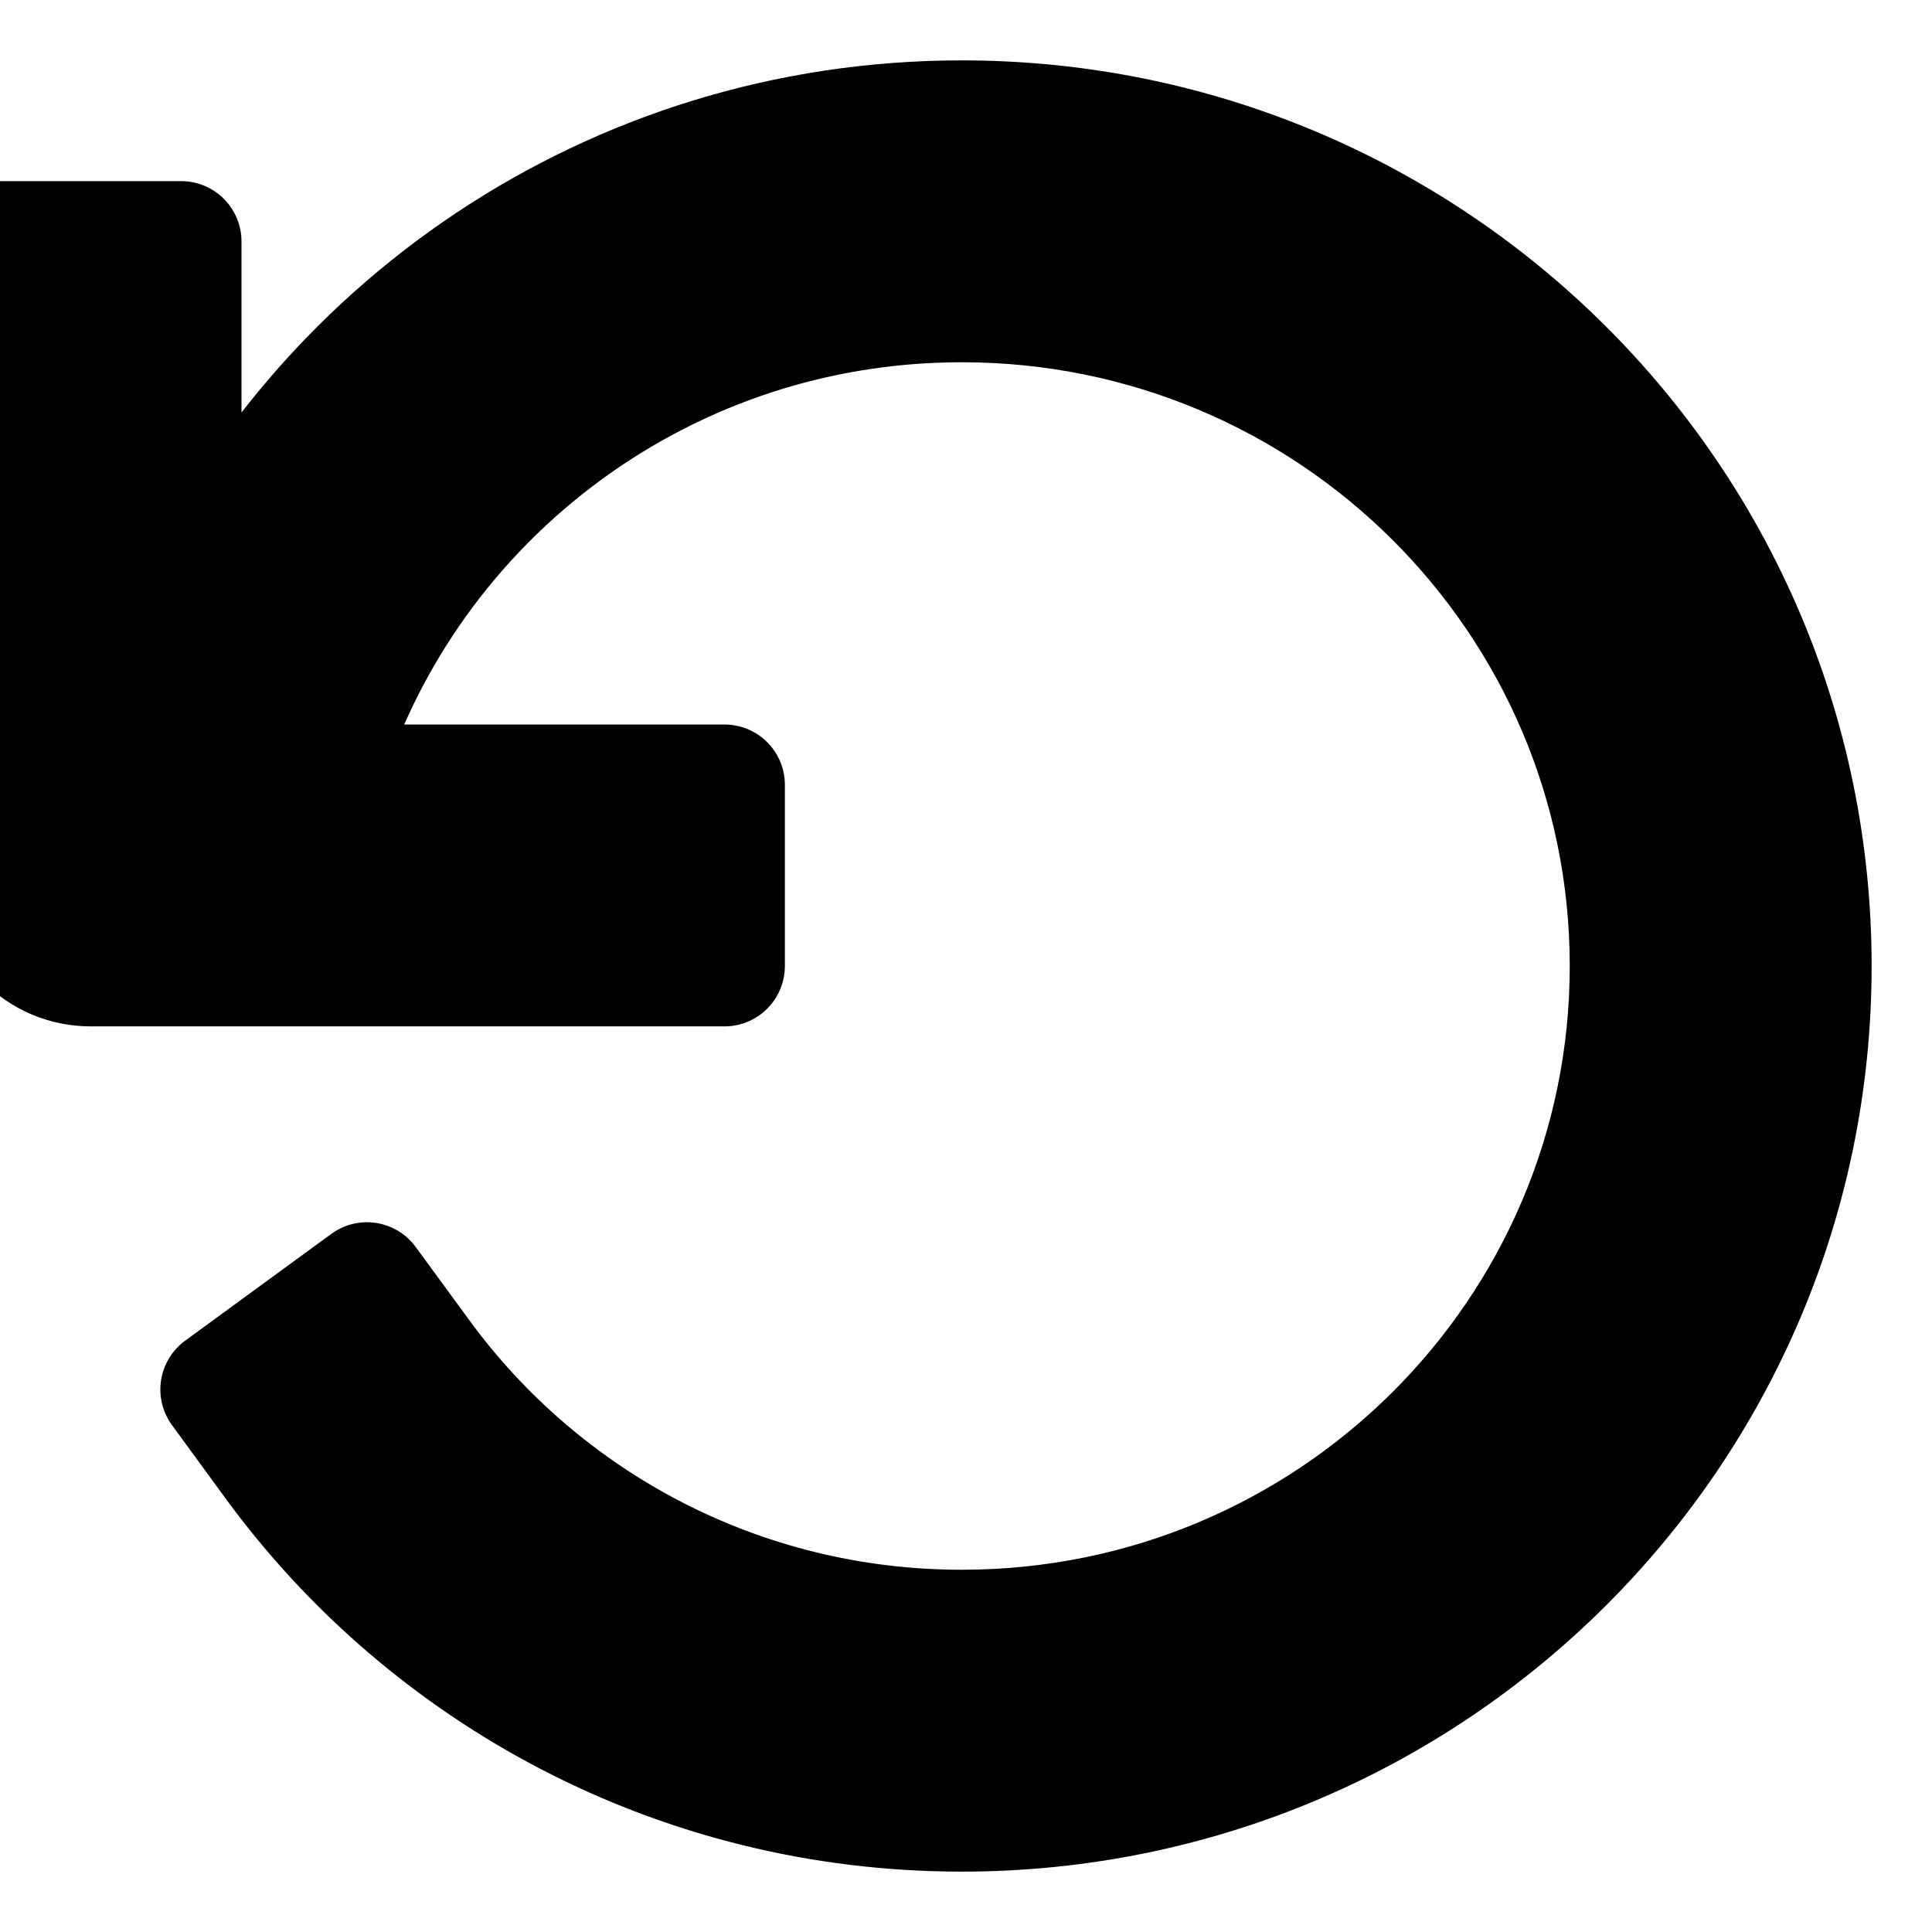
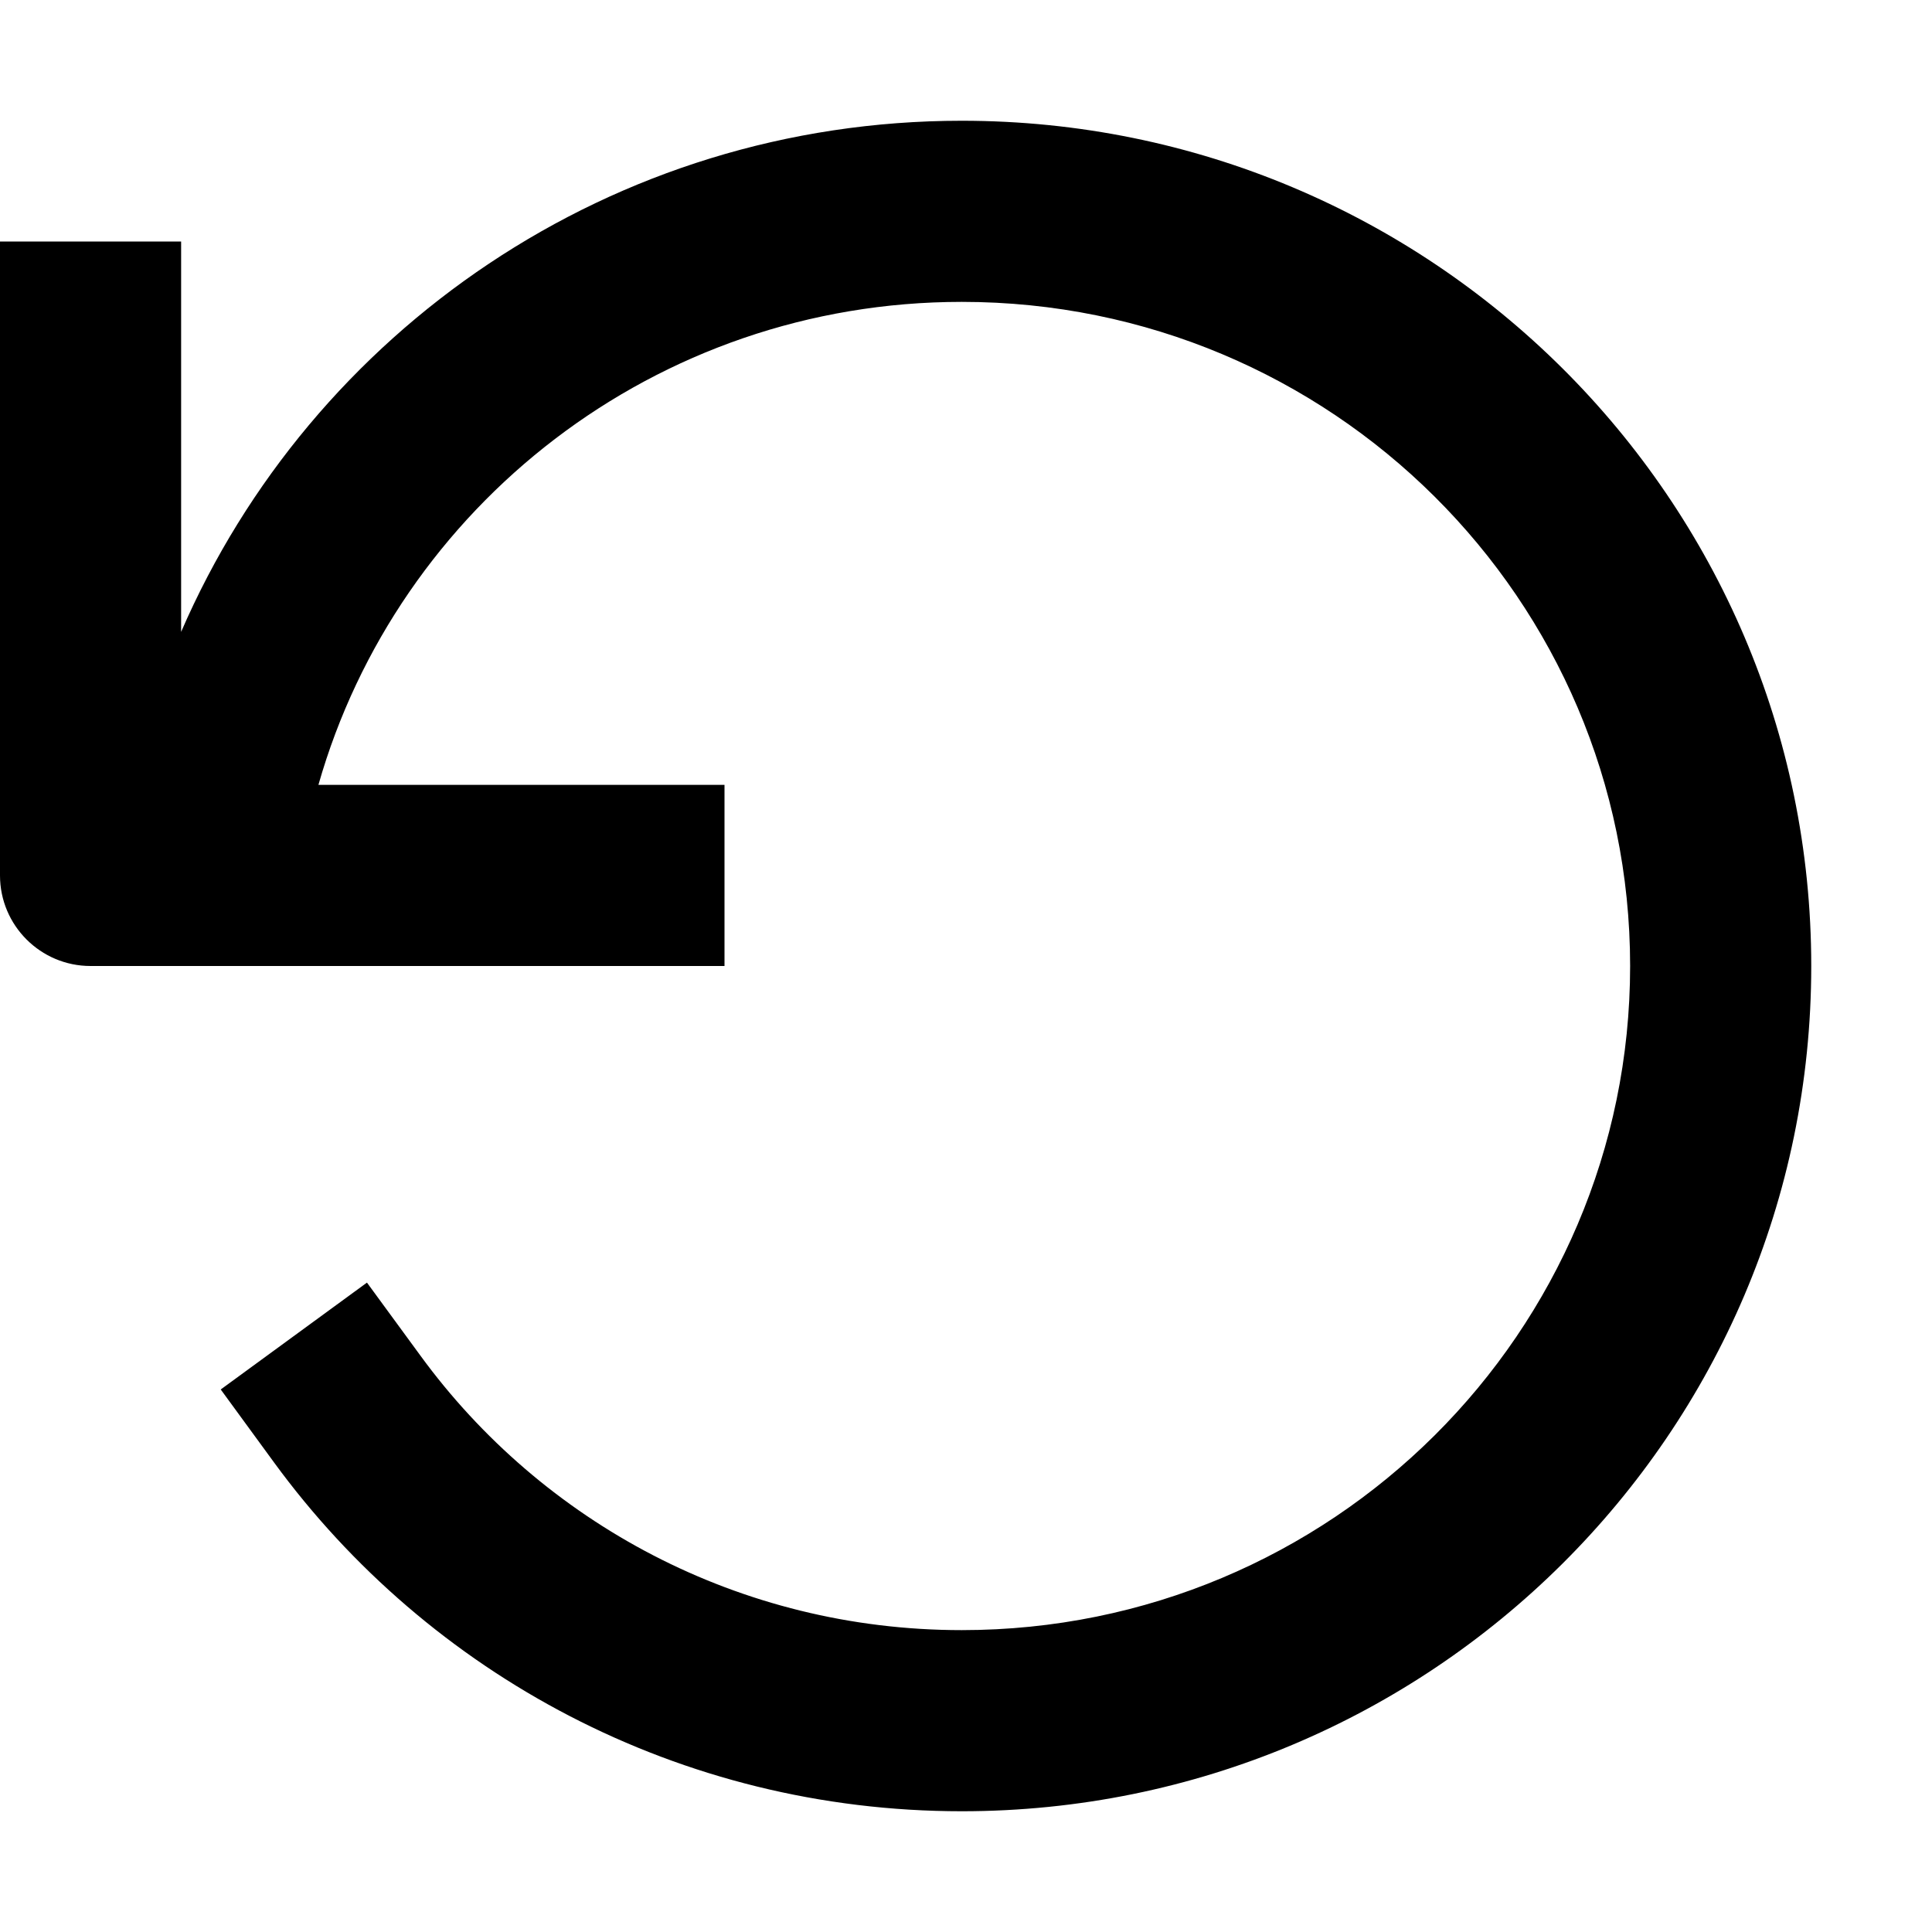
- <svg xmlns="http://www.w3.org/2000/svg" height="24" stroke-linejoin="round" viewBox="0 0 16 16" width="24" stroke="currentColor">
+ <svg xmlns="http://www.w3.org/2000/svg" height="24" stroke-linejoin="round" viewBox="0 0 16 16" width="24">
  <path d="M13.5 8C13.5 4.966 11.026 2.5 7.965 2.5C5.428 2.5 3.294 4.194 2.637 6.5H5.25H6V8H5.25H0.75C0.336 8 0 7.664 0 7.25V2.75V2H1.5V2.75V5.233C2.579 2.742 5.068 1 7.965 1C11.846 1 15 4.13 15 8C15 11.87 11.846 15 7.965 15C5.624 15 3.549 13.862 2.27 12.112L1.828 11.507L3.039 10.622L3.482 11.227C4.488 12.605 6.121 13.5 7.965 13.5C11.026 13.5 13.5 11.034 13.5 8Z" fill="currentColor" />
</svg>
